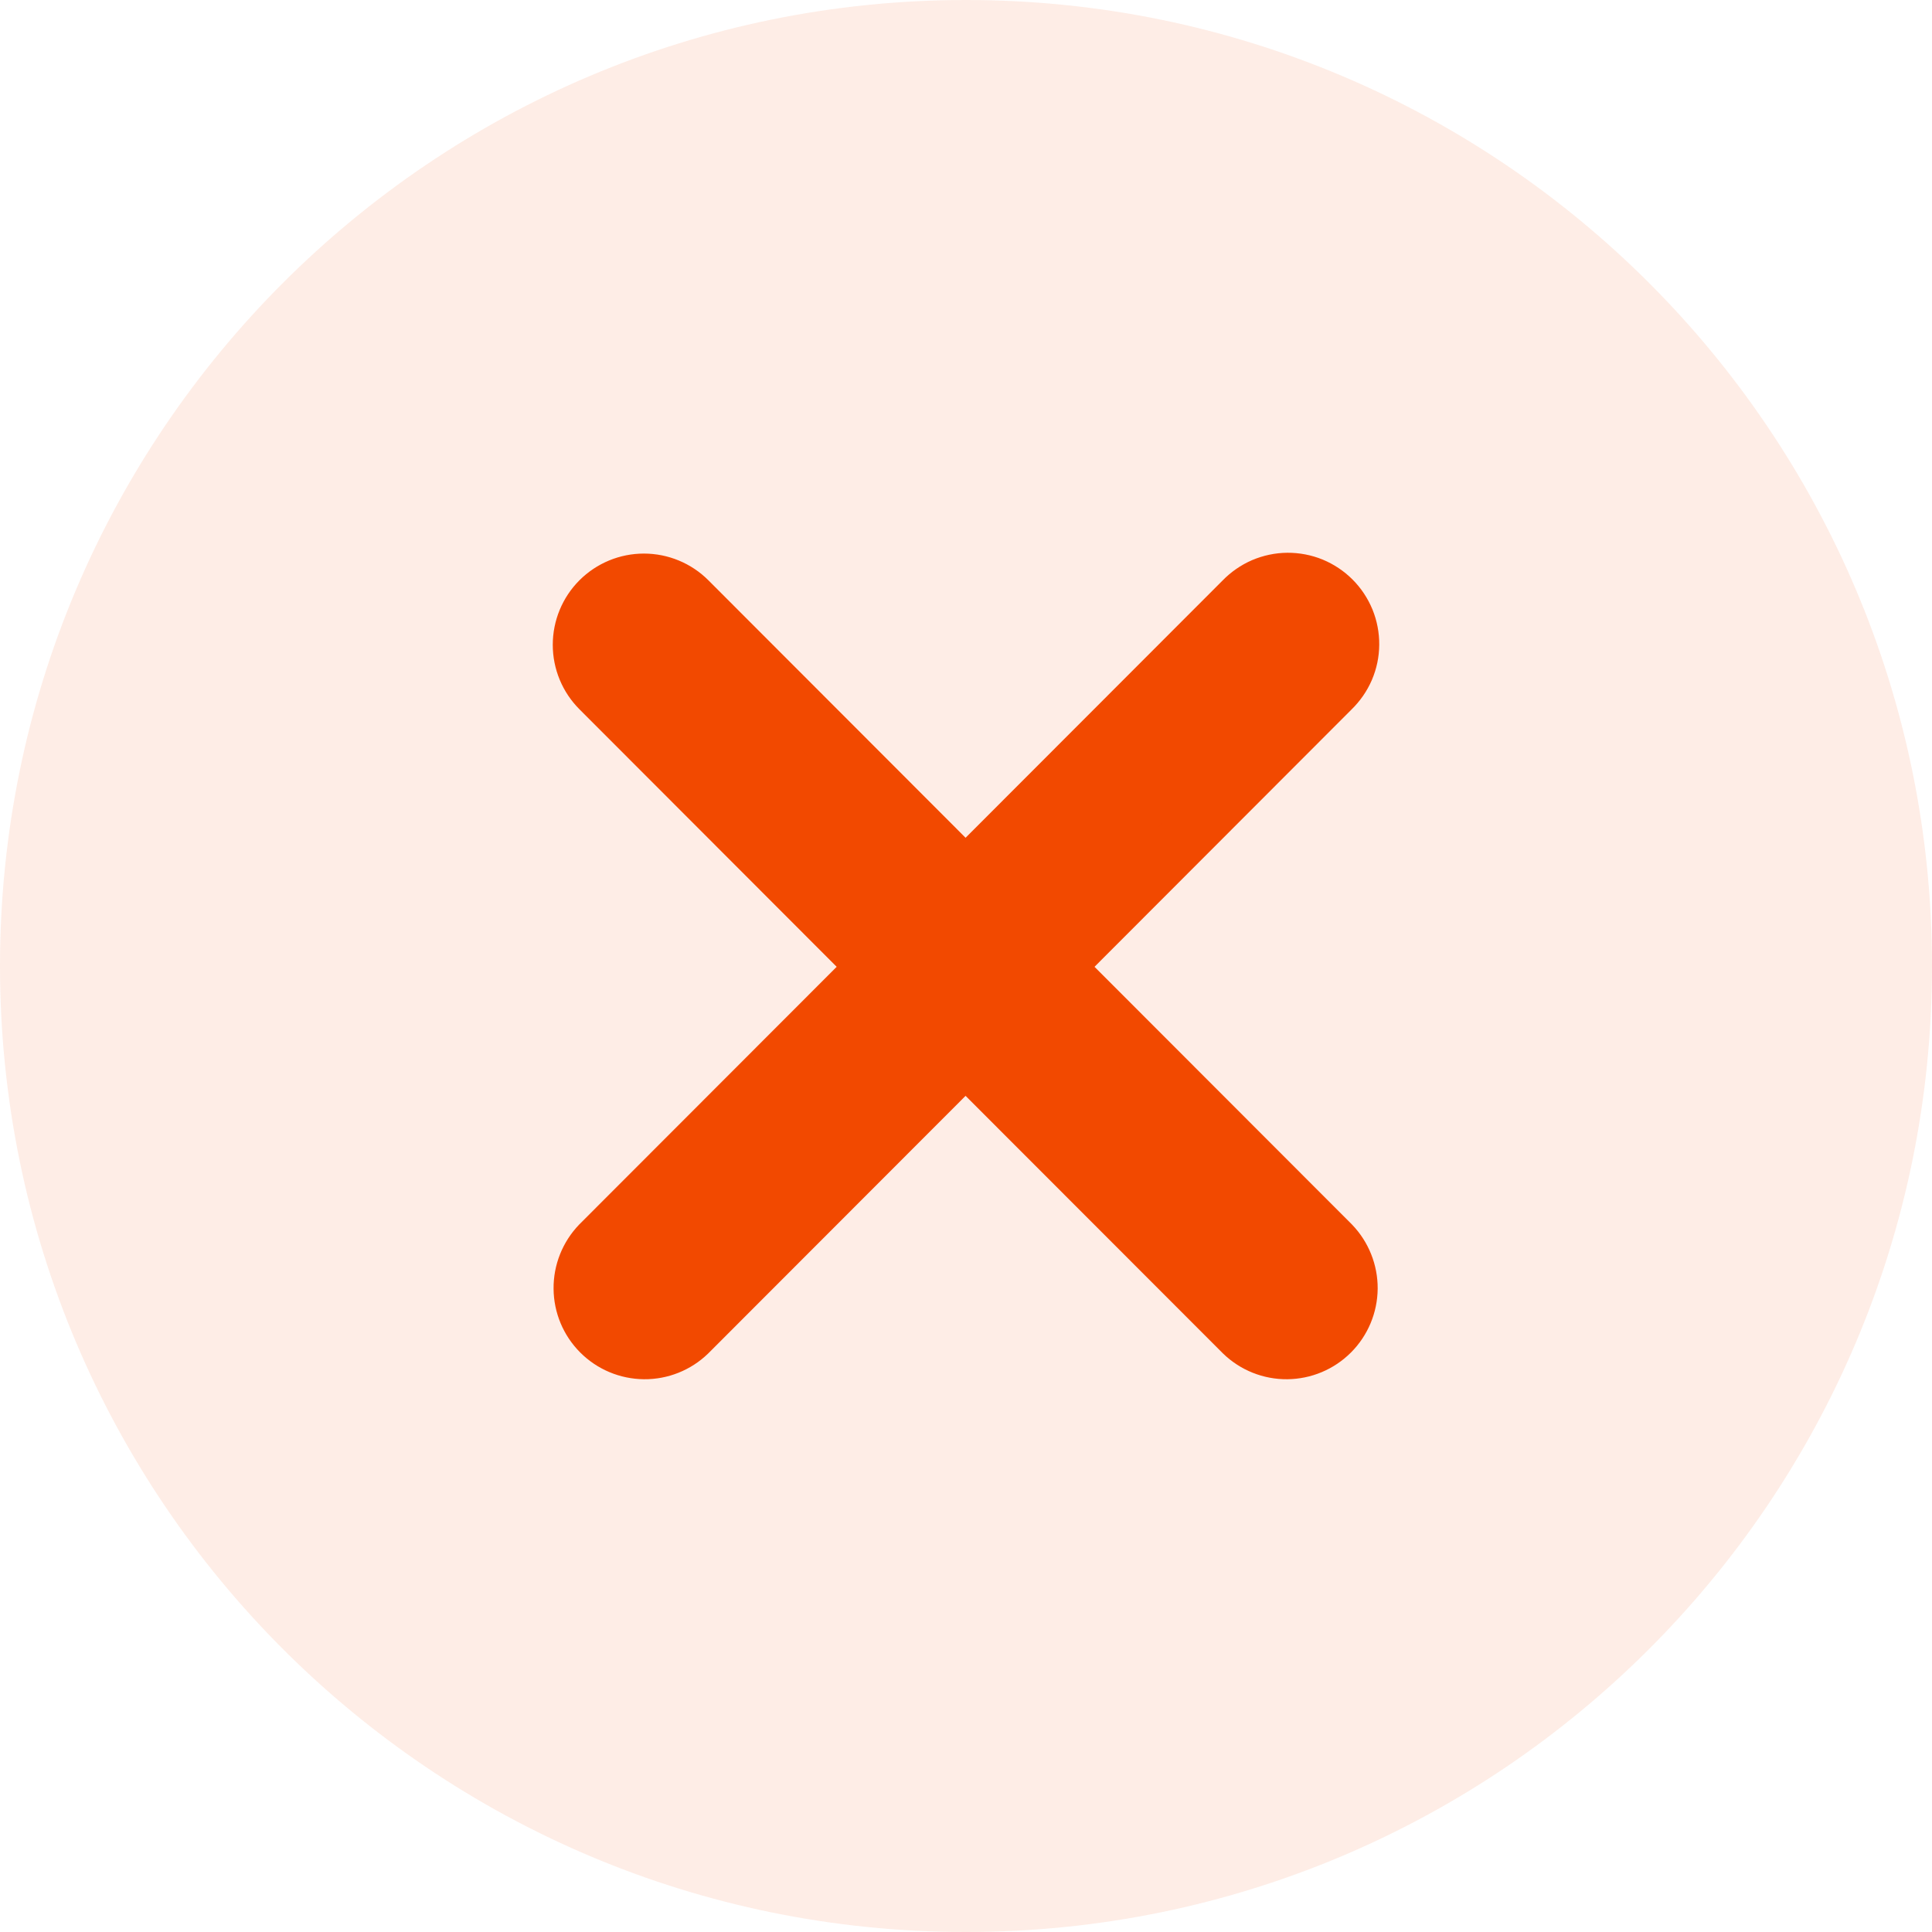
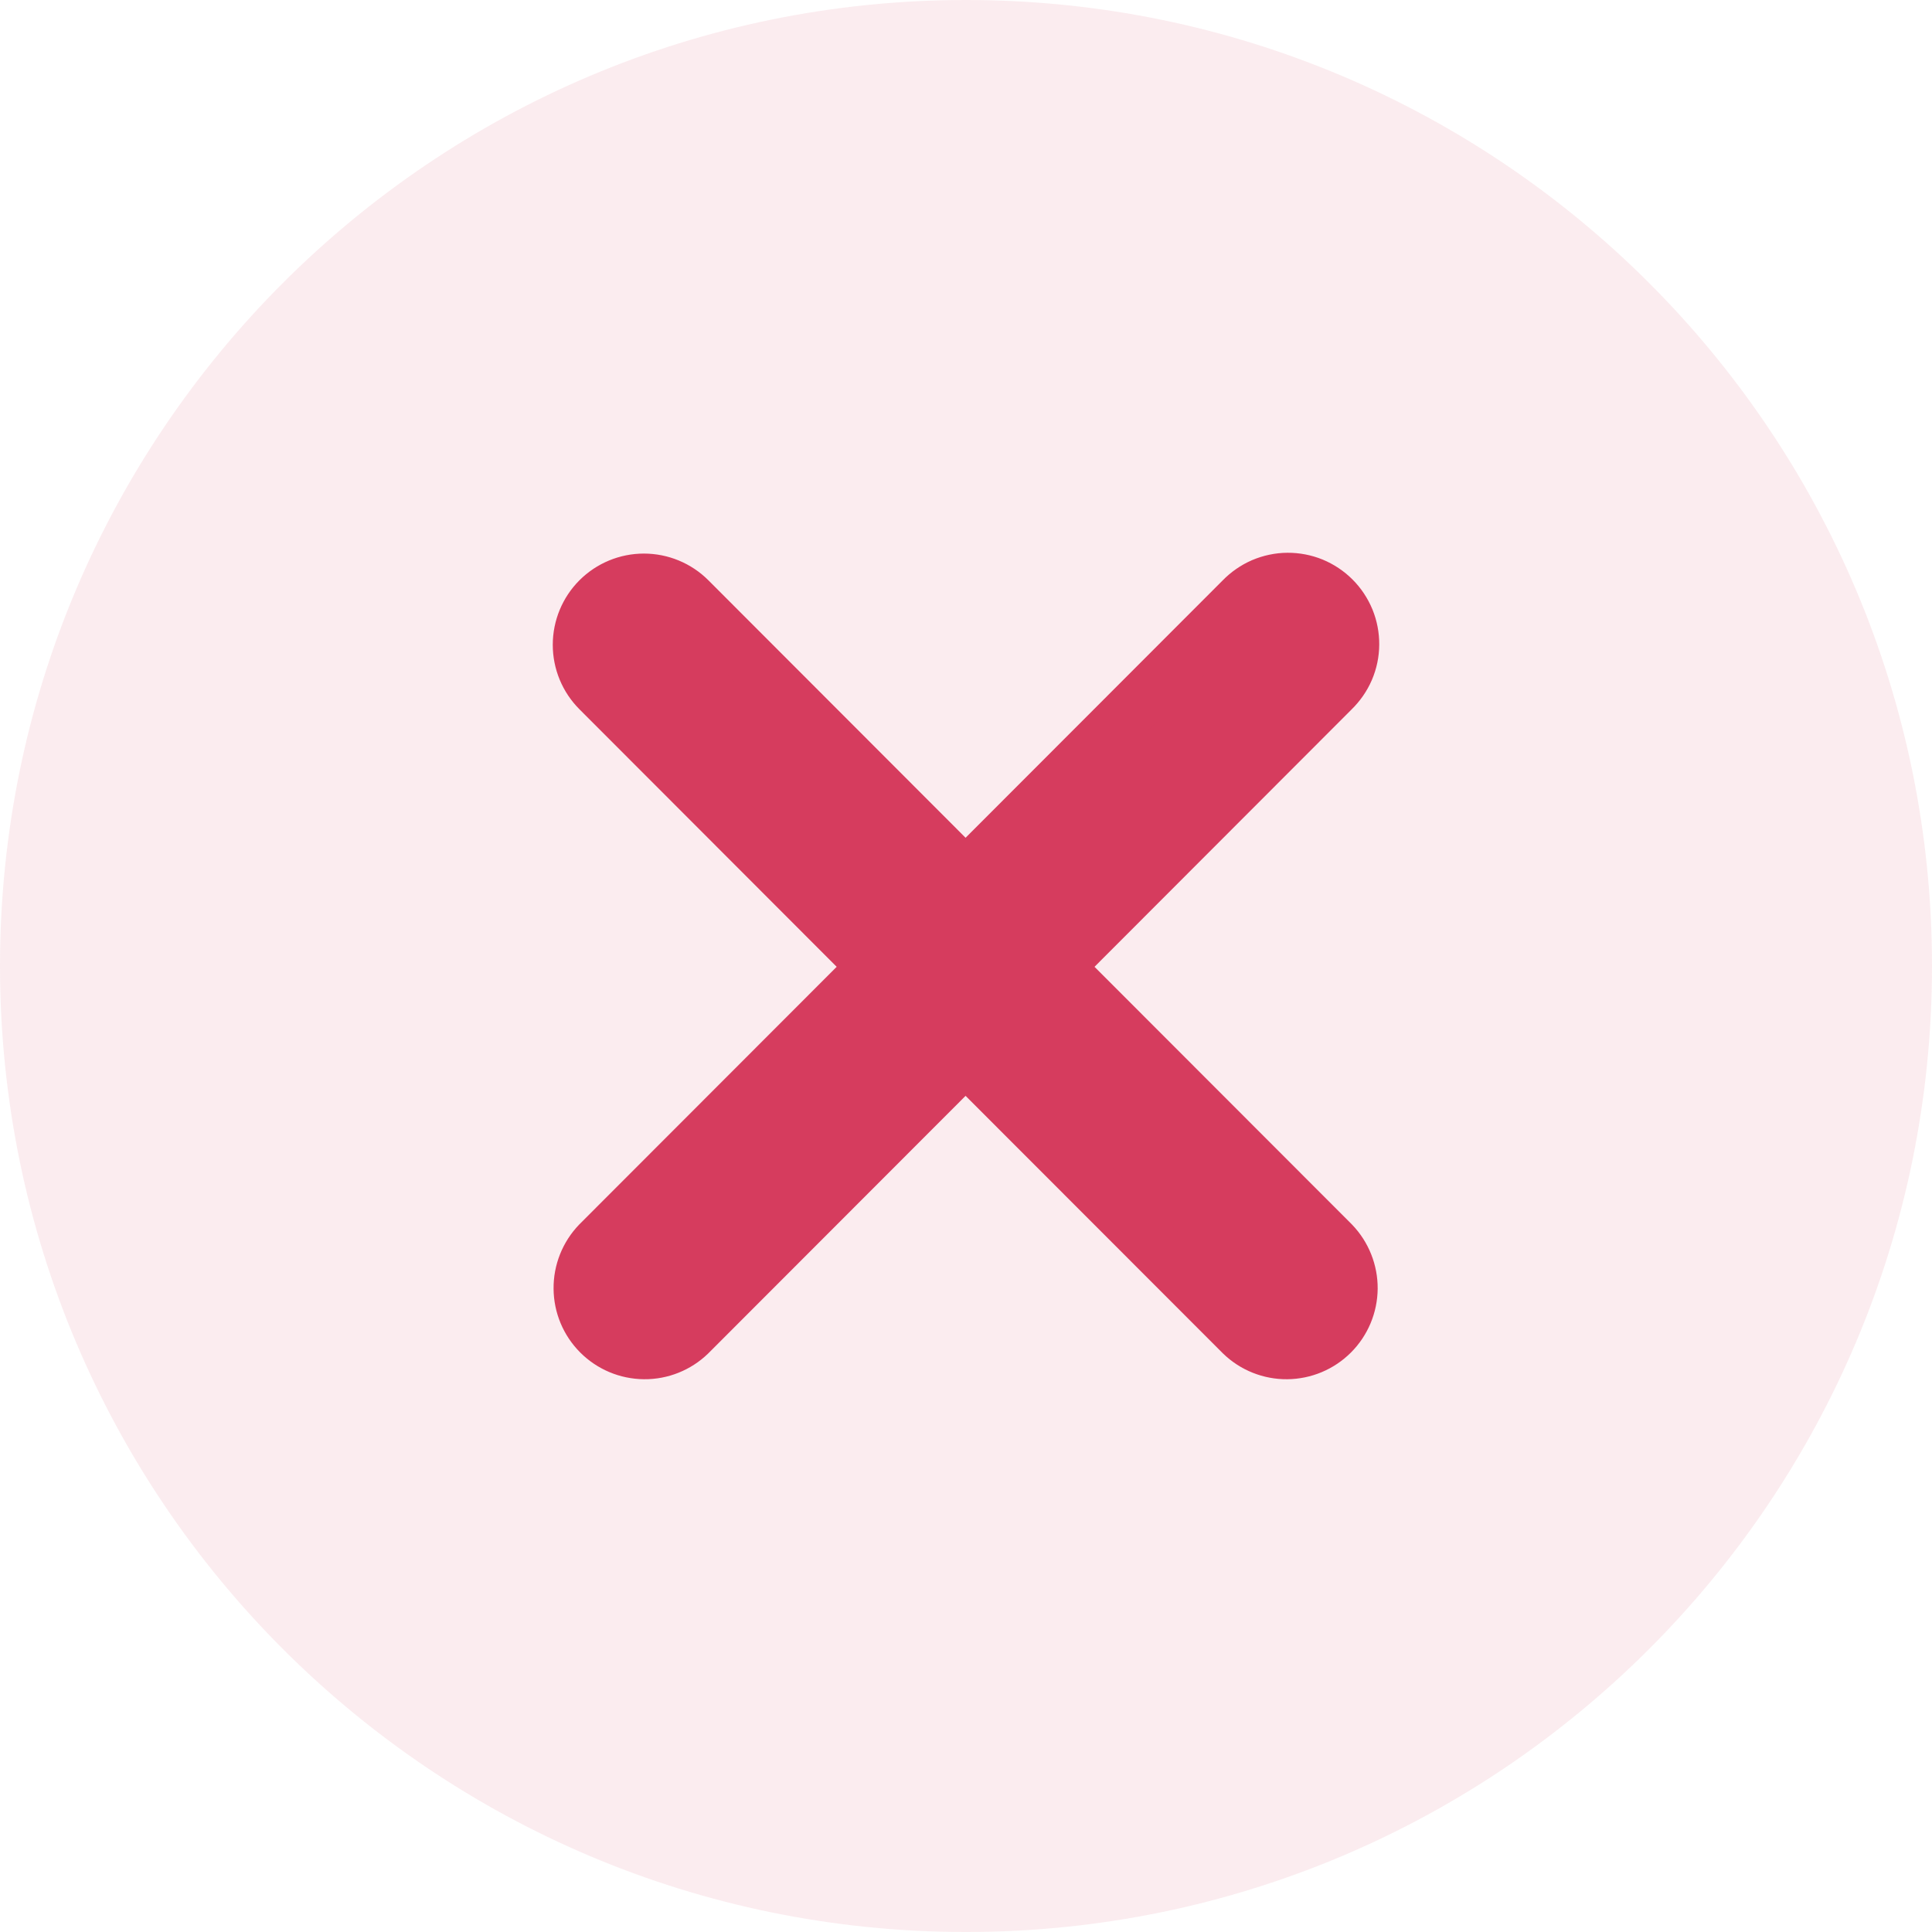
<svg xmlns="http://www.w3.org/2000/svg" width="36" height="36" viewBox="0 0 36 36" fill="none">
-   <rect width="36" height="36" rx="18" fill="#F24900" fill-opacity="0.1" />
-   <path fill-rule="evenodd" clip-rule="evenodd" d="M11.151 11.166C11.376 10.941 11.681 10.815 11.998 10.815C12.316 10.815 12.621 10.941 12.846 11.166L17.992 16.318L23.139 11.166C23.25 11.052 23.382 10.96 23.528 10.897C23.674 10.835 23.832 10.801 23.991 10.8C24.15 10.799 24.308 10.829 24.455 10.889C24.602 10.95 24.736 11.039 24.849 11.152C24.961 11.264 25.05 11.398 25.111 11.546C25.171 11.693 25.201 11.851 25.2 12.01C25.199 12.17 25.166 12.327 25.103 12.474C25.04 12.62 24.948 12.752 24.834 12.863L19.688 18.015L24.834 23.166C25.052 23.393 25.173 23.696 25.171 24.01C25.168 24.325 25.042 24.626 24.819 24.849C24.597 25.071 24.297 25.197 23.982 25.2C23.668 25.203 23.365 25.082 23.139 24.863L17.992 19.712L12.846 24.863C12.62 25.082 12.317 25.203 12.003 25.2C11.688 25.197 11.388 25.071 11.166 24.849C10.943 24.626 10.817 24.325 10.815 24.01C10.812 23.696 10.933 23.393 11.151 23.166L16.297 18.015L11.151 12.863C10.926 12.638 10.8 12.333 10.8 12.015C10.8 11.697 10.926 11.391 11.151 11.166Z" fill="#F24900" stroke="#F24900" />
+   <rect width="36" height="36" rx="18" fill="#D63C5E" fill-opacity="0.1" />
+   <path fill-rule="evenodd" clip-rule="evenodd" d="M11.151 11.166C11.376 10.941 11.681 10.815 11.998 10.815C12.316 10.815 12.621 10.941 12.846 11.166L17.992 16.318L23.139 11.166C23.25 11.052 23.382 10.96 23.528 10.897C23.674 10.835 23.832 10.801 23.991 10.8C24.15 10.799 24.308 10.829 24.455 10.889C24.602 10.95 24.736 11.039 24.849 11.152C24.961 11.264 25.05 11.398 25.111 11.546C25.171 11.693 25.201 11.851 25.2 12.01C25.199 12.17 25.166 12.327 25.103 12.474C25.04 12.62 24.948 12.752 24.834 12.863L19.688 18.015L24.834 23.166C25.052 23.393 25.173 23.696 25.171 24.01C25.168 24.325 25.042 24.626 24.819 24.849C24.597 25.071 24.297 25.197 23.982 25.2C23.668 25.203 23.365 25.082 23.139 24.863L17.992 19.712L12.846 24.863C12.62 25.082 12.317 25.203 12.003 25.2C11.688 25.197 11.388 25.071 11.166 24.849C10.943 24.626 10.817 24.325 10.815 24.01C10.812 23.696 10.933 23.393 11.151 23.166L16.297 18.015L11.151 12.863C10.926 12.638 10.8 12.333 10.8 12.015C10.8 11.697 10.926 11.391 11.151 11.166Z" fill="#D63C5E" stroke="#D63C5E" />
</svg>
